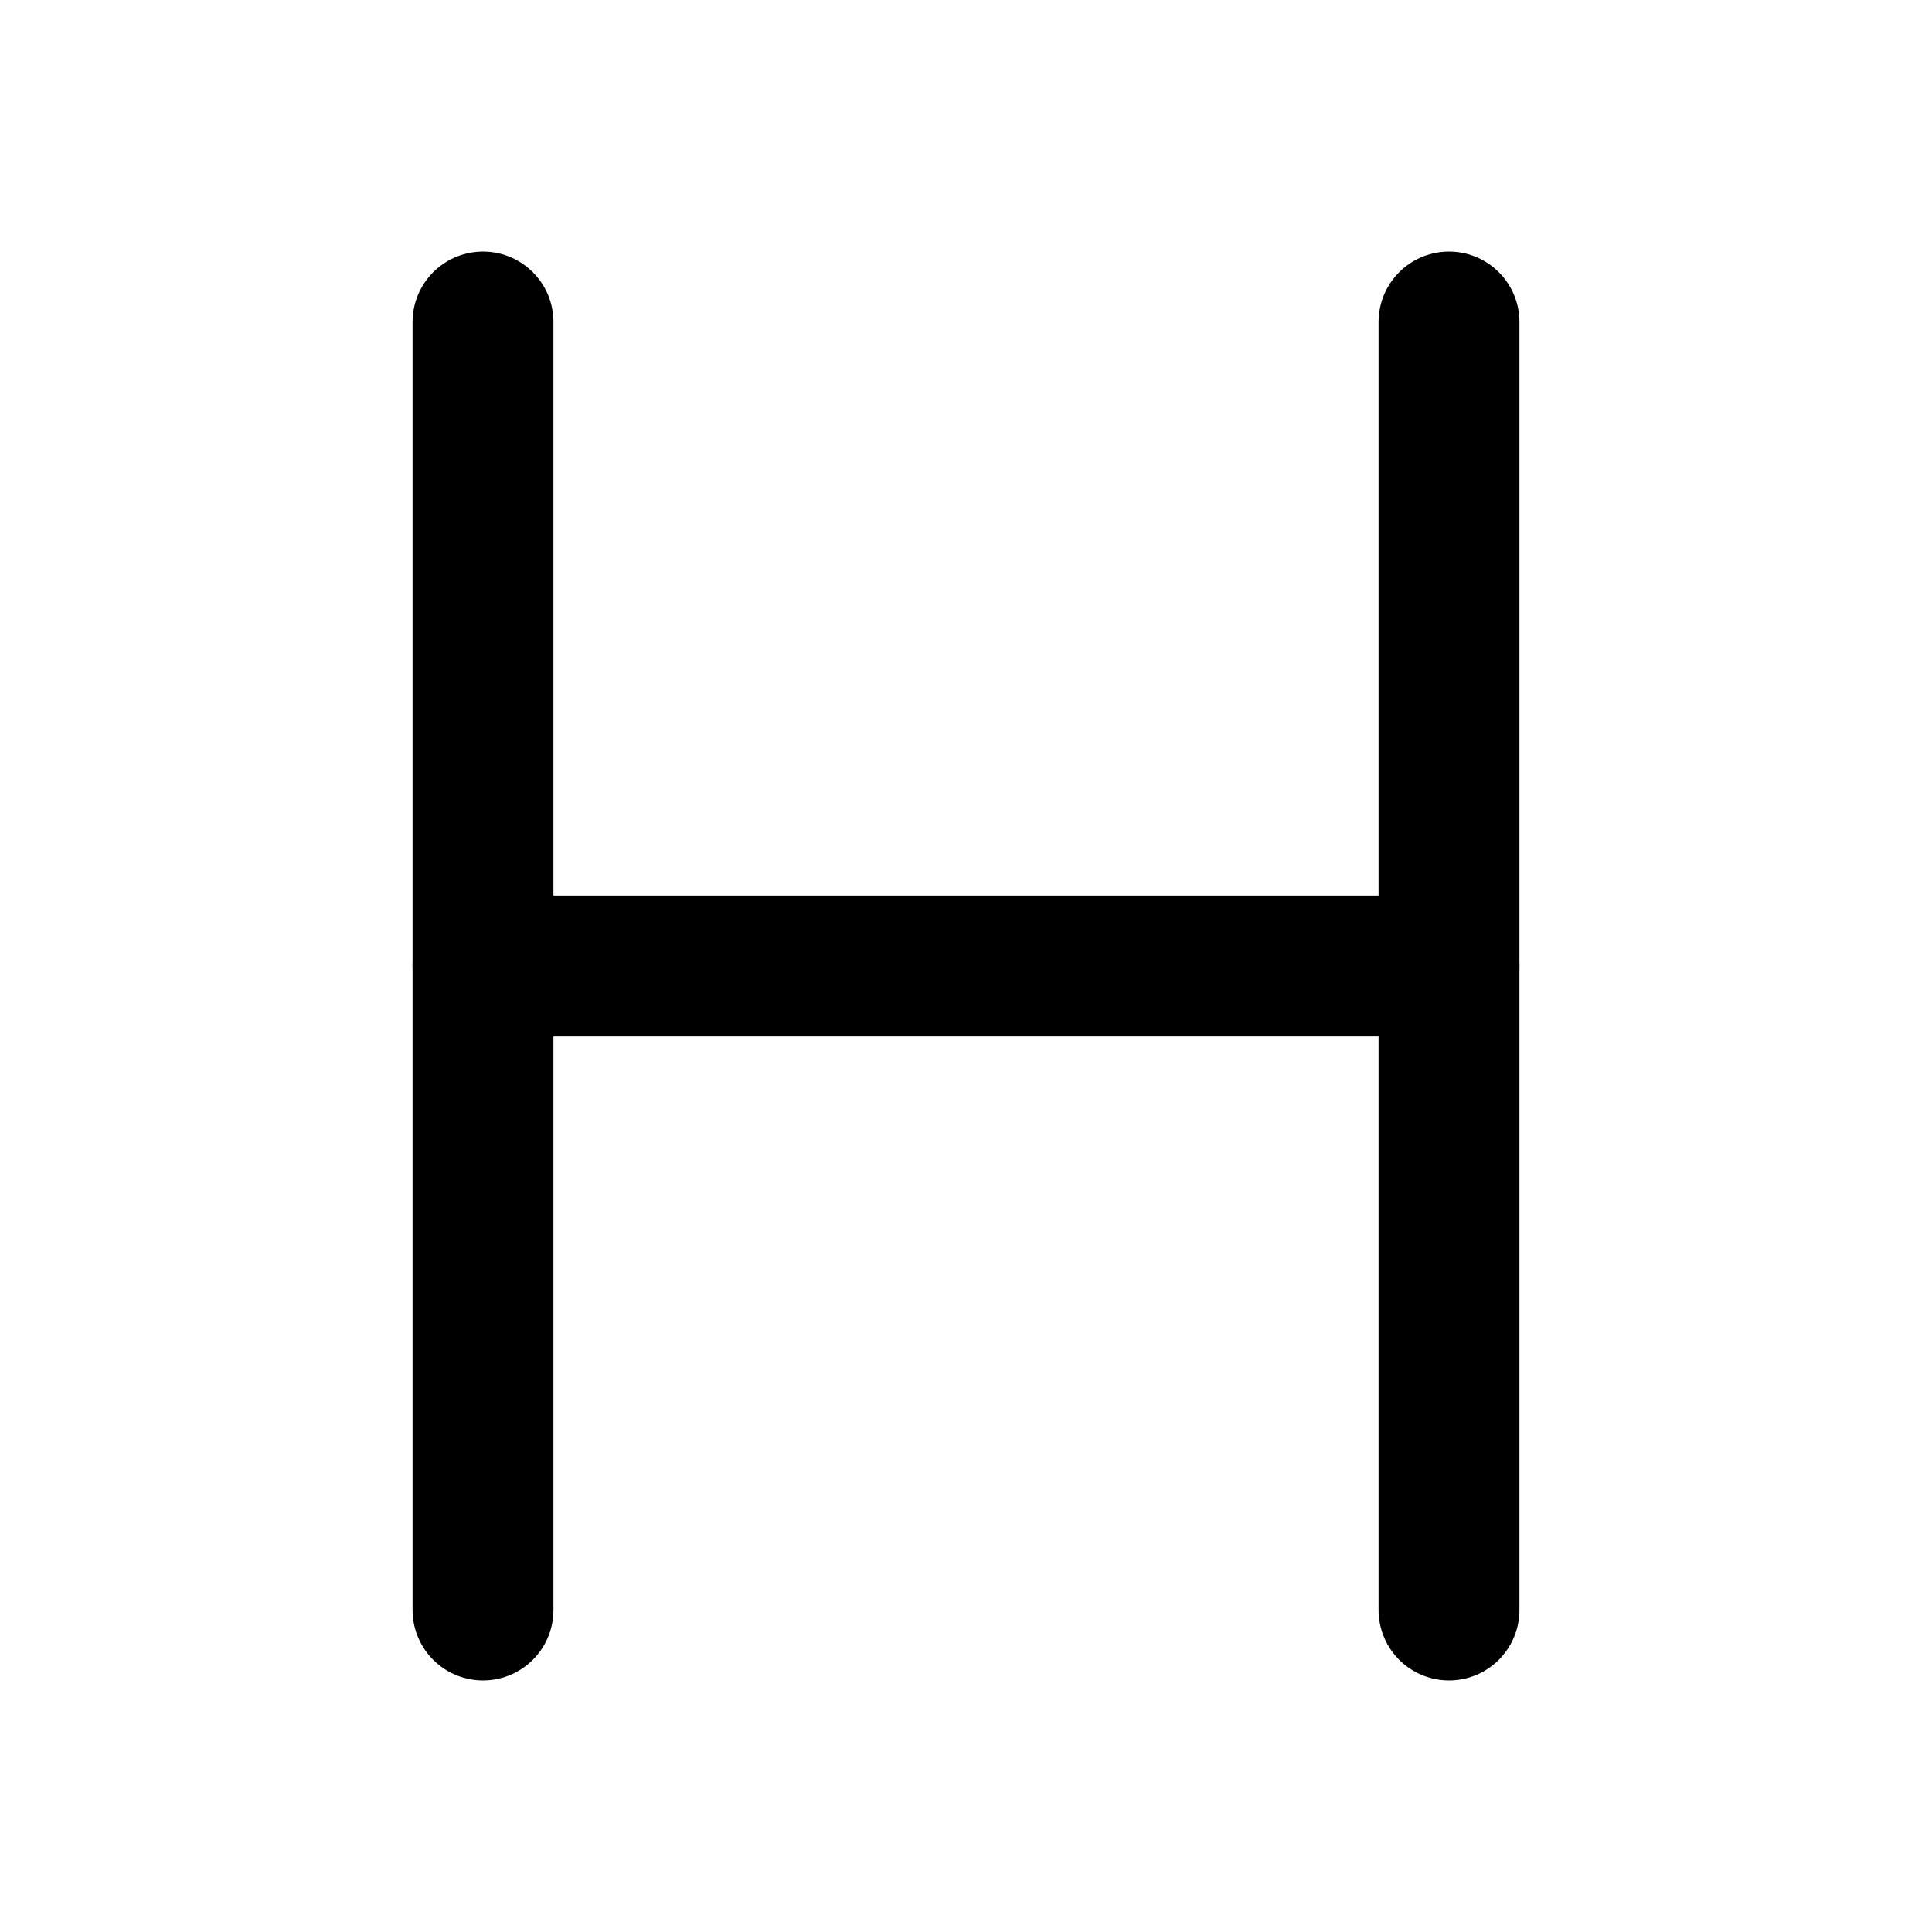
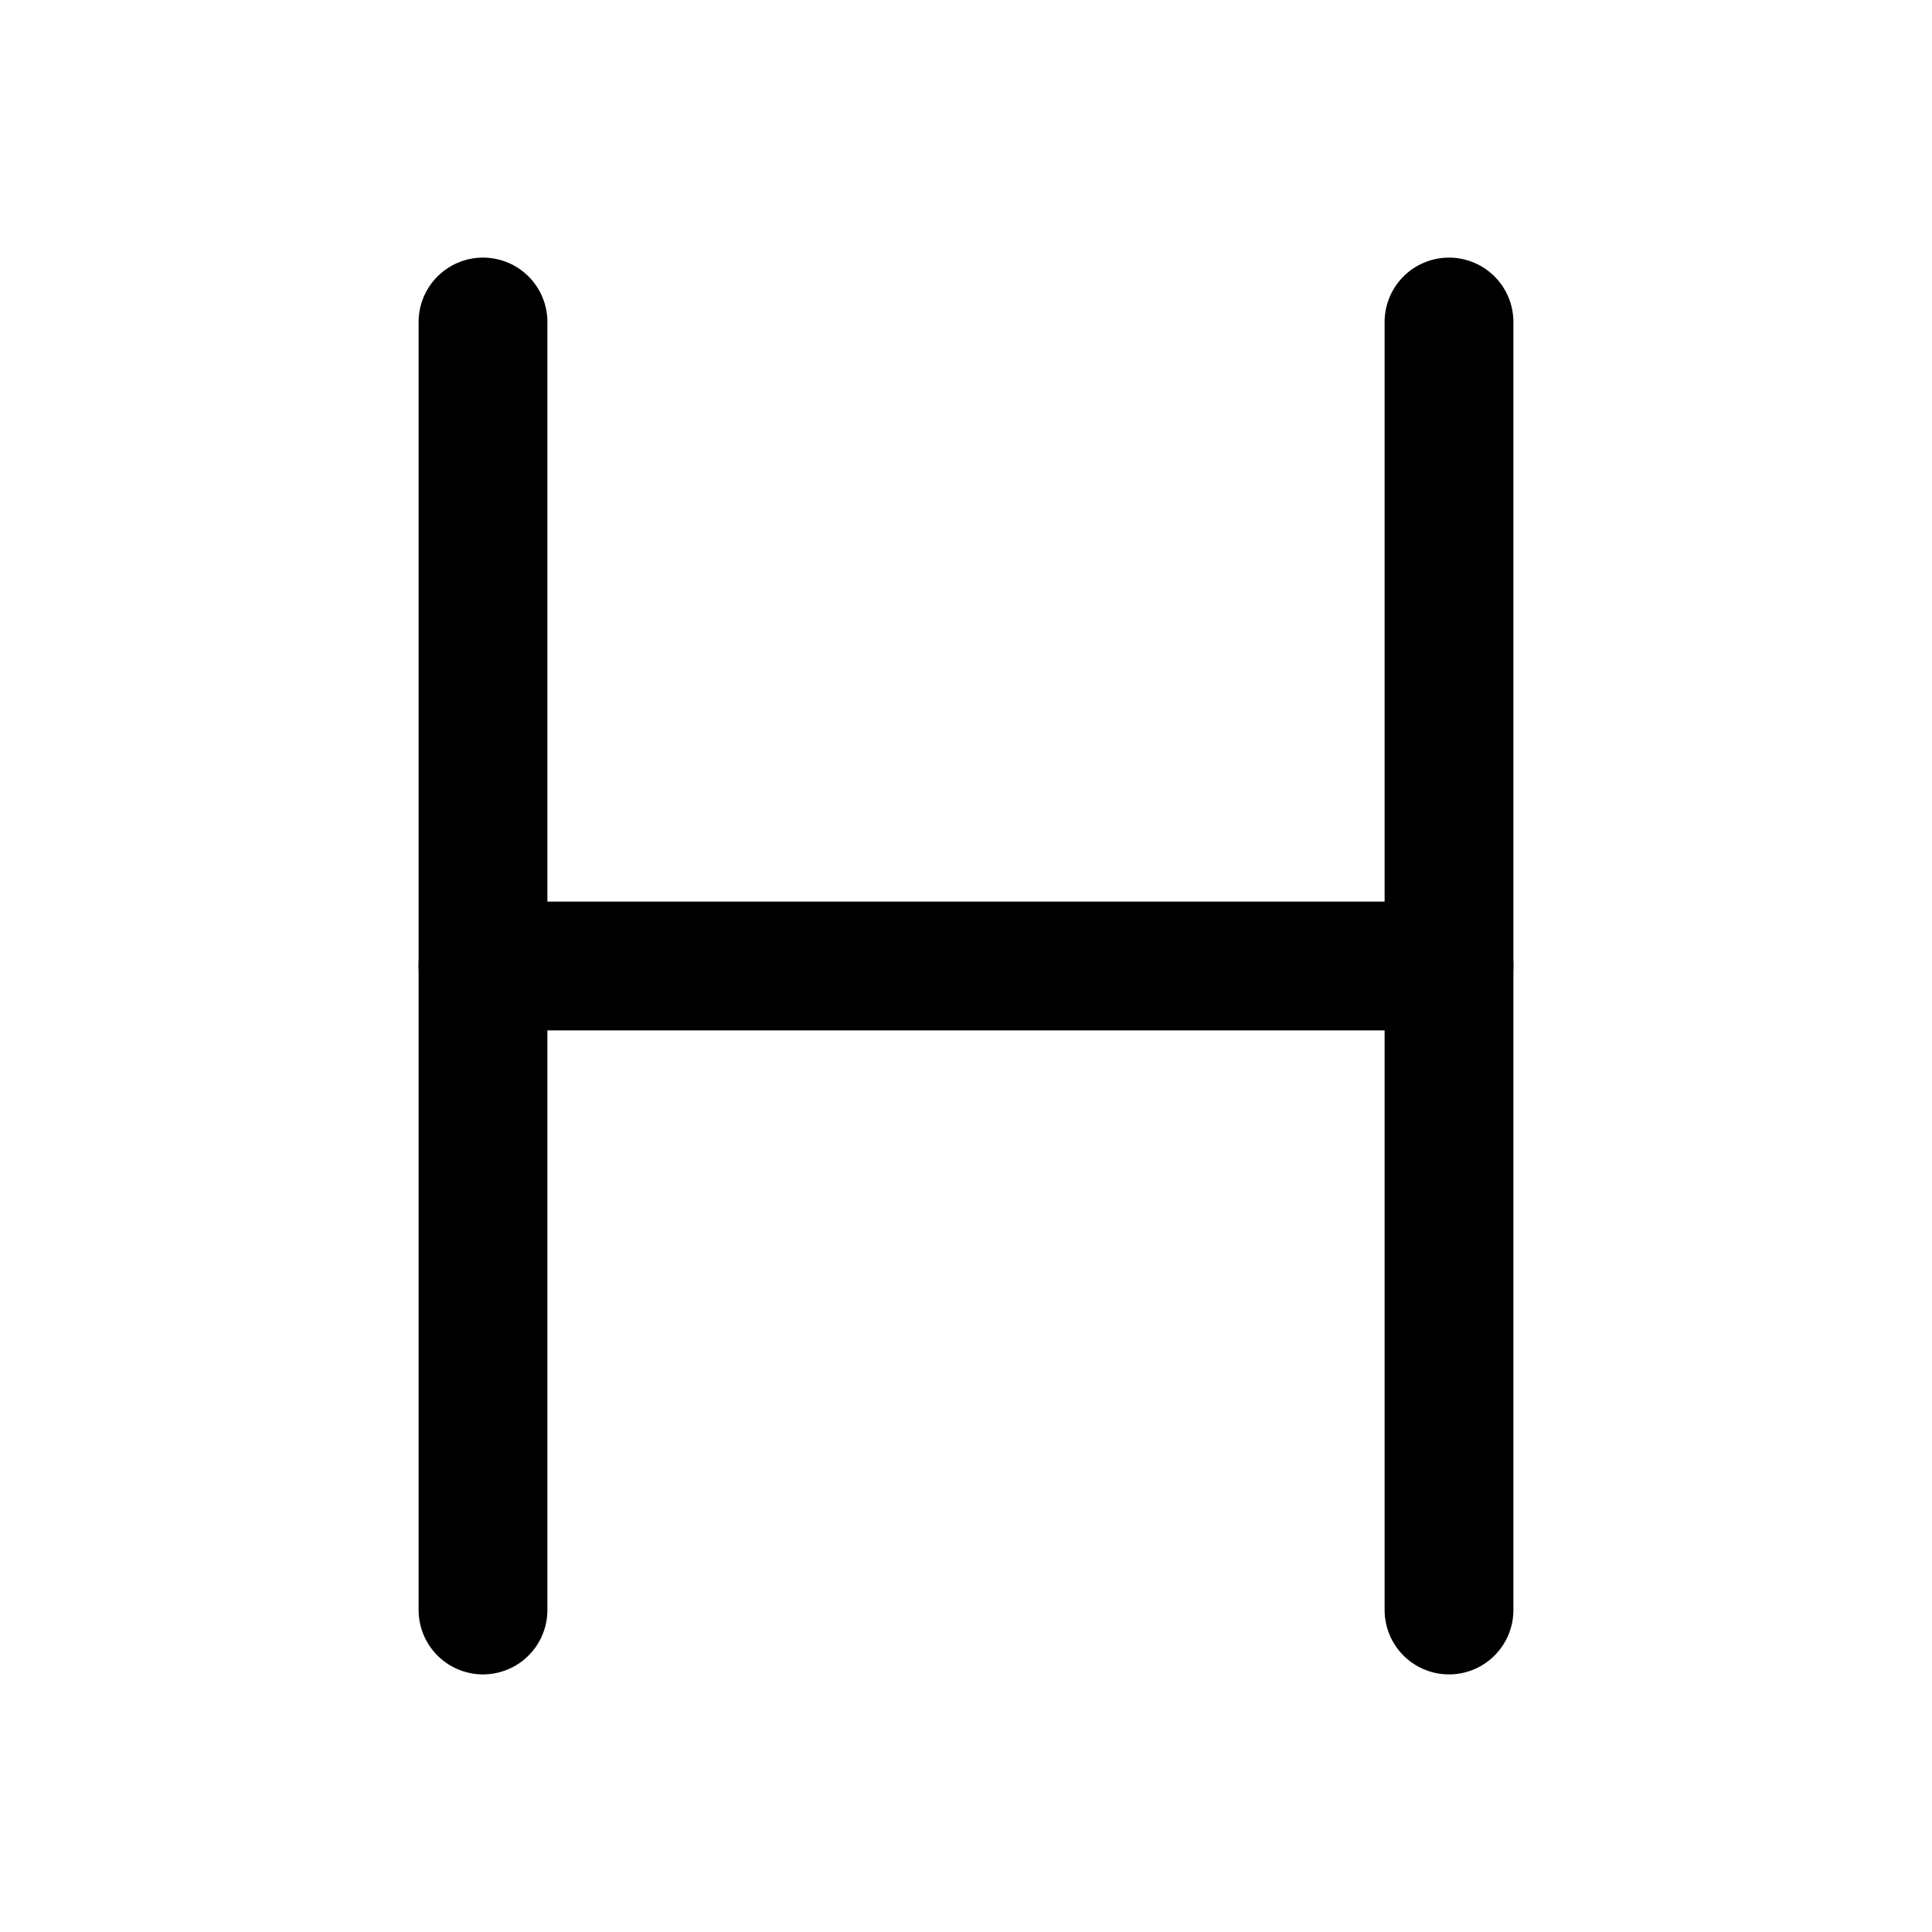
- <svg xmlns="http://www.w3.org/2000/svg" width="24" height="24" viewBox="0 0 24 24" fill="none" stroke="#000000" stroke-width="1.75" stroke-linecap="round" stroke-linejoin="round">
+ <svg xmlns="http://www.w3.org/2000/svg" width="24" height="24" viewBox="0 0 24 24" fill="none" stroke="#000000" stroke-width="1.6" stroke-linecap="round" stroke-linejoin="round">
  <path d="M18 20V4" />
  <path d="M6 12H18" />
  <path d="M6 20V4" />
</svg>
